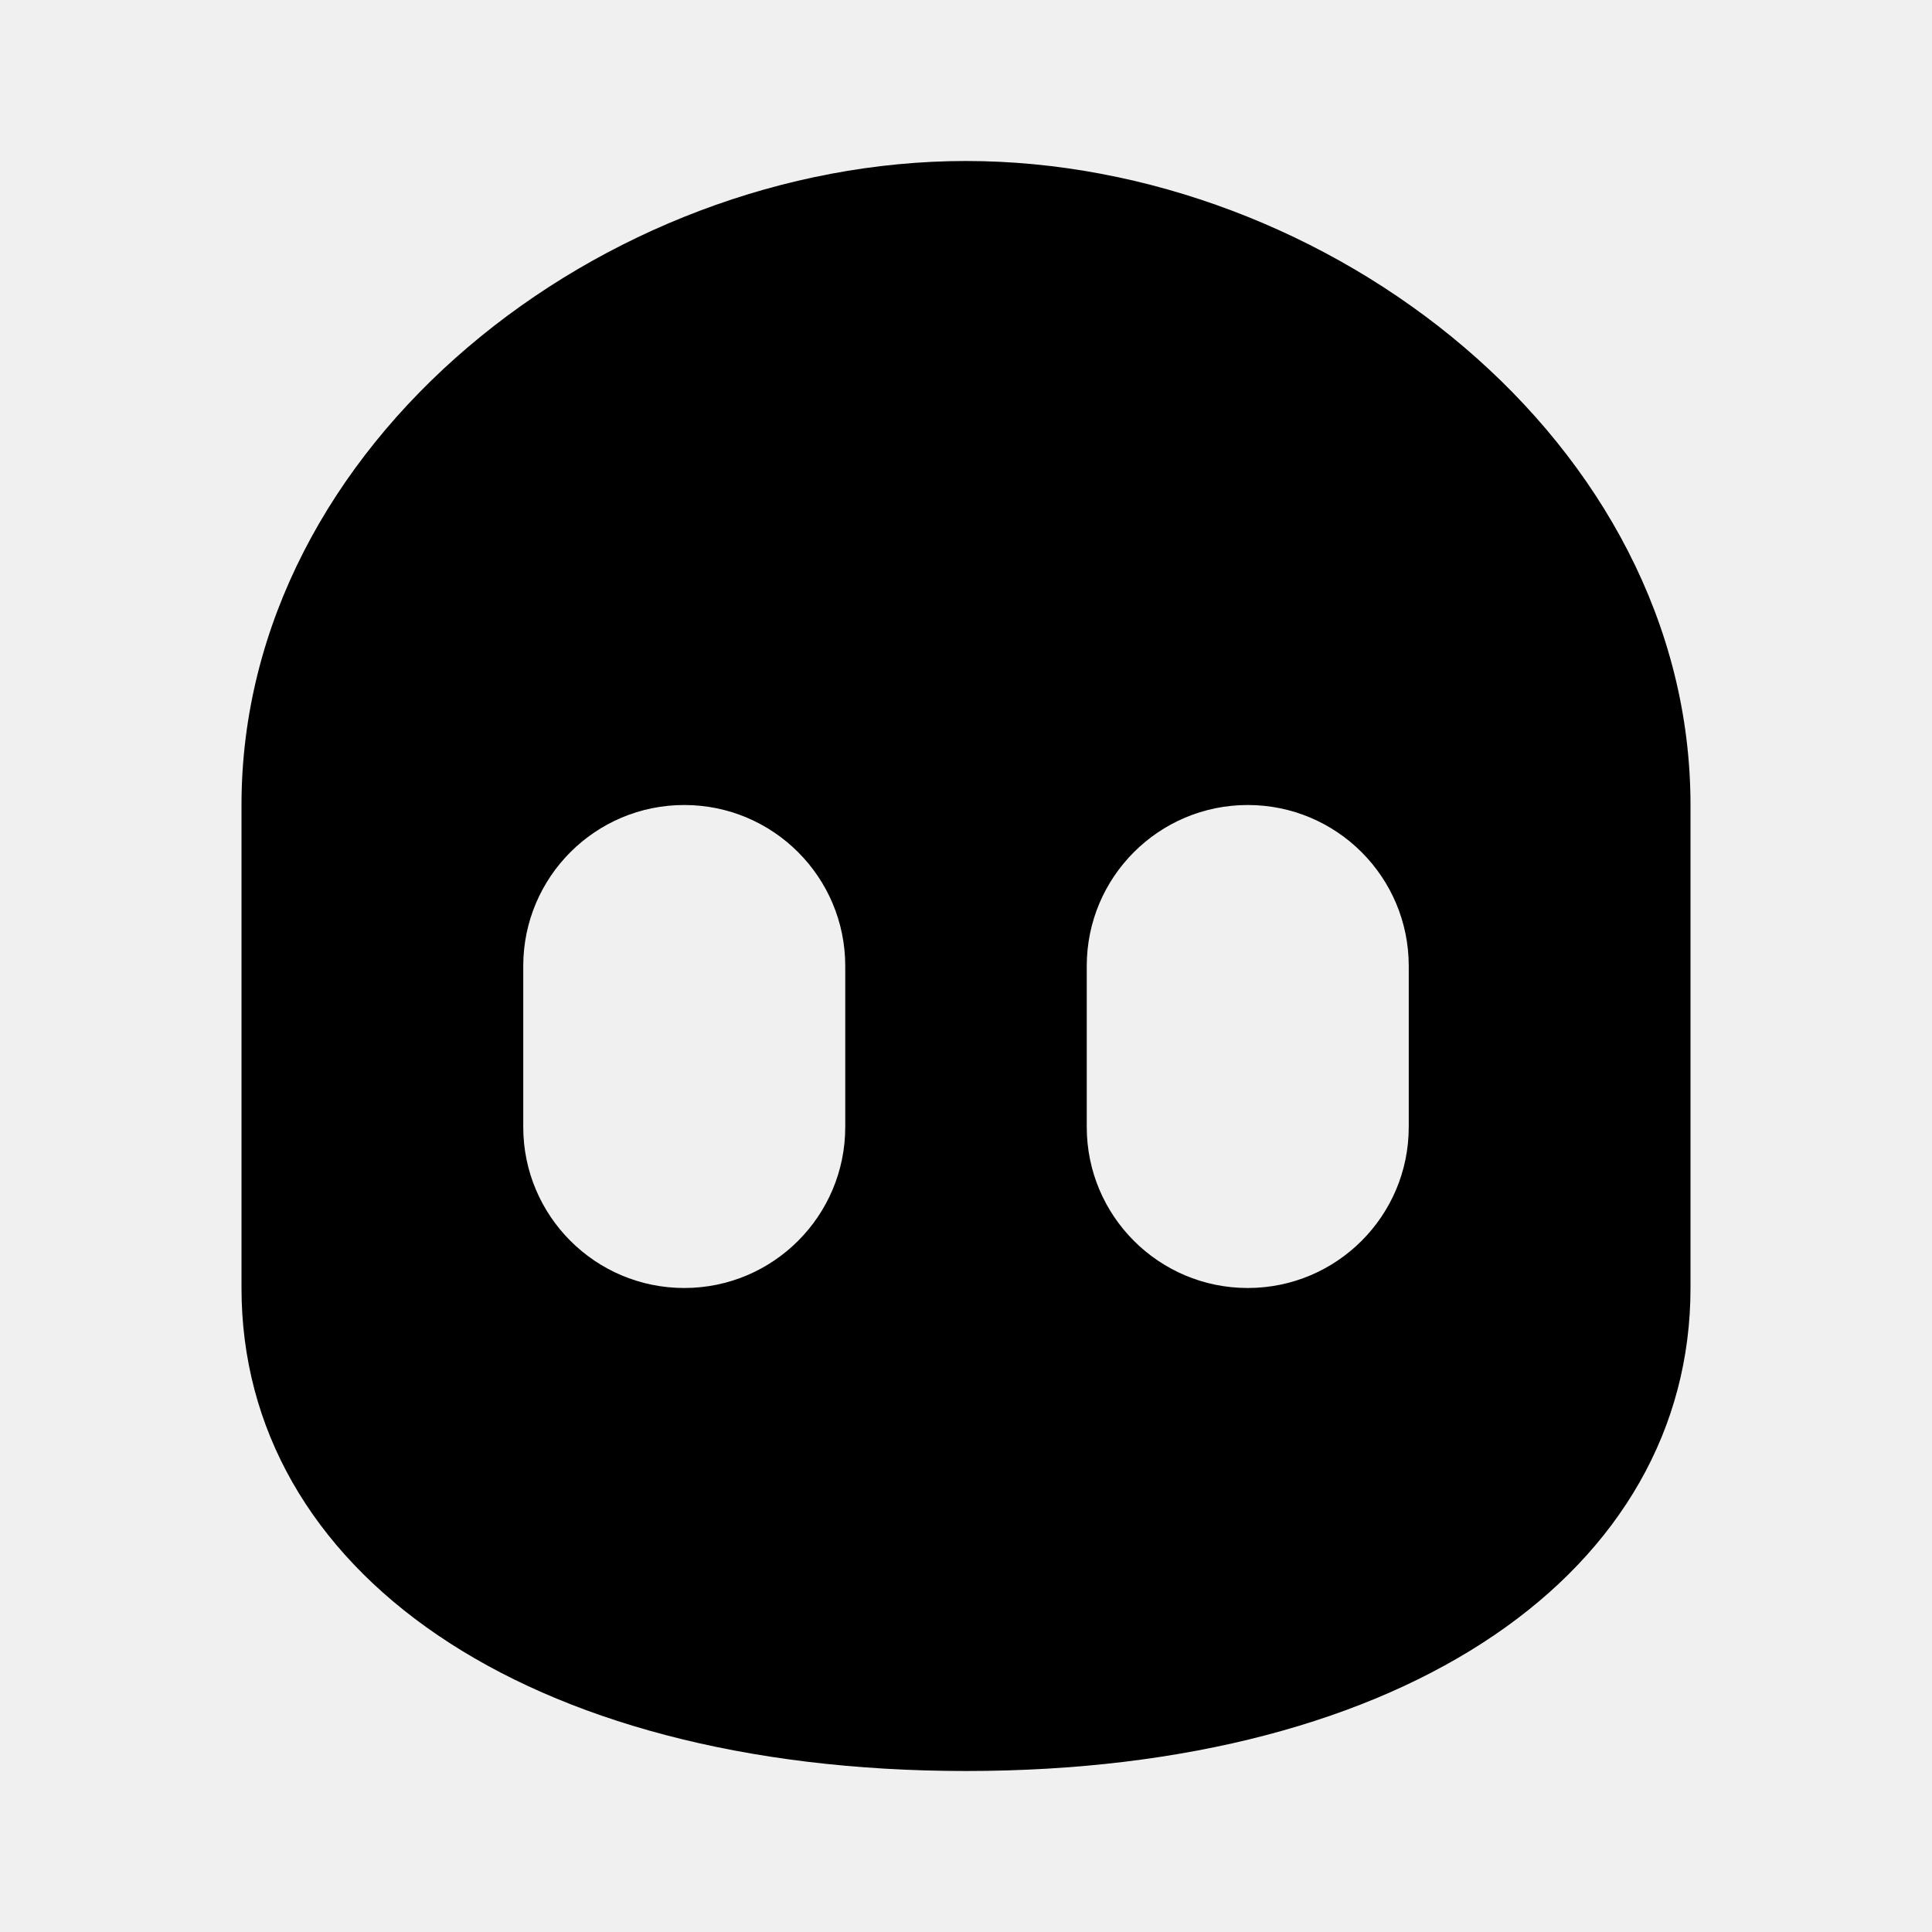
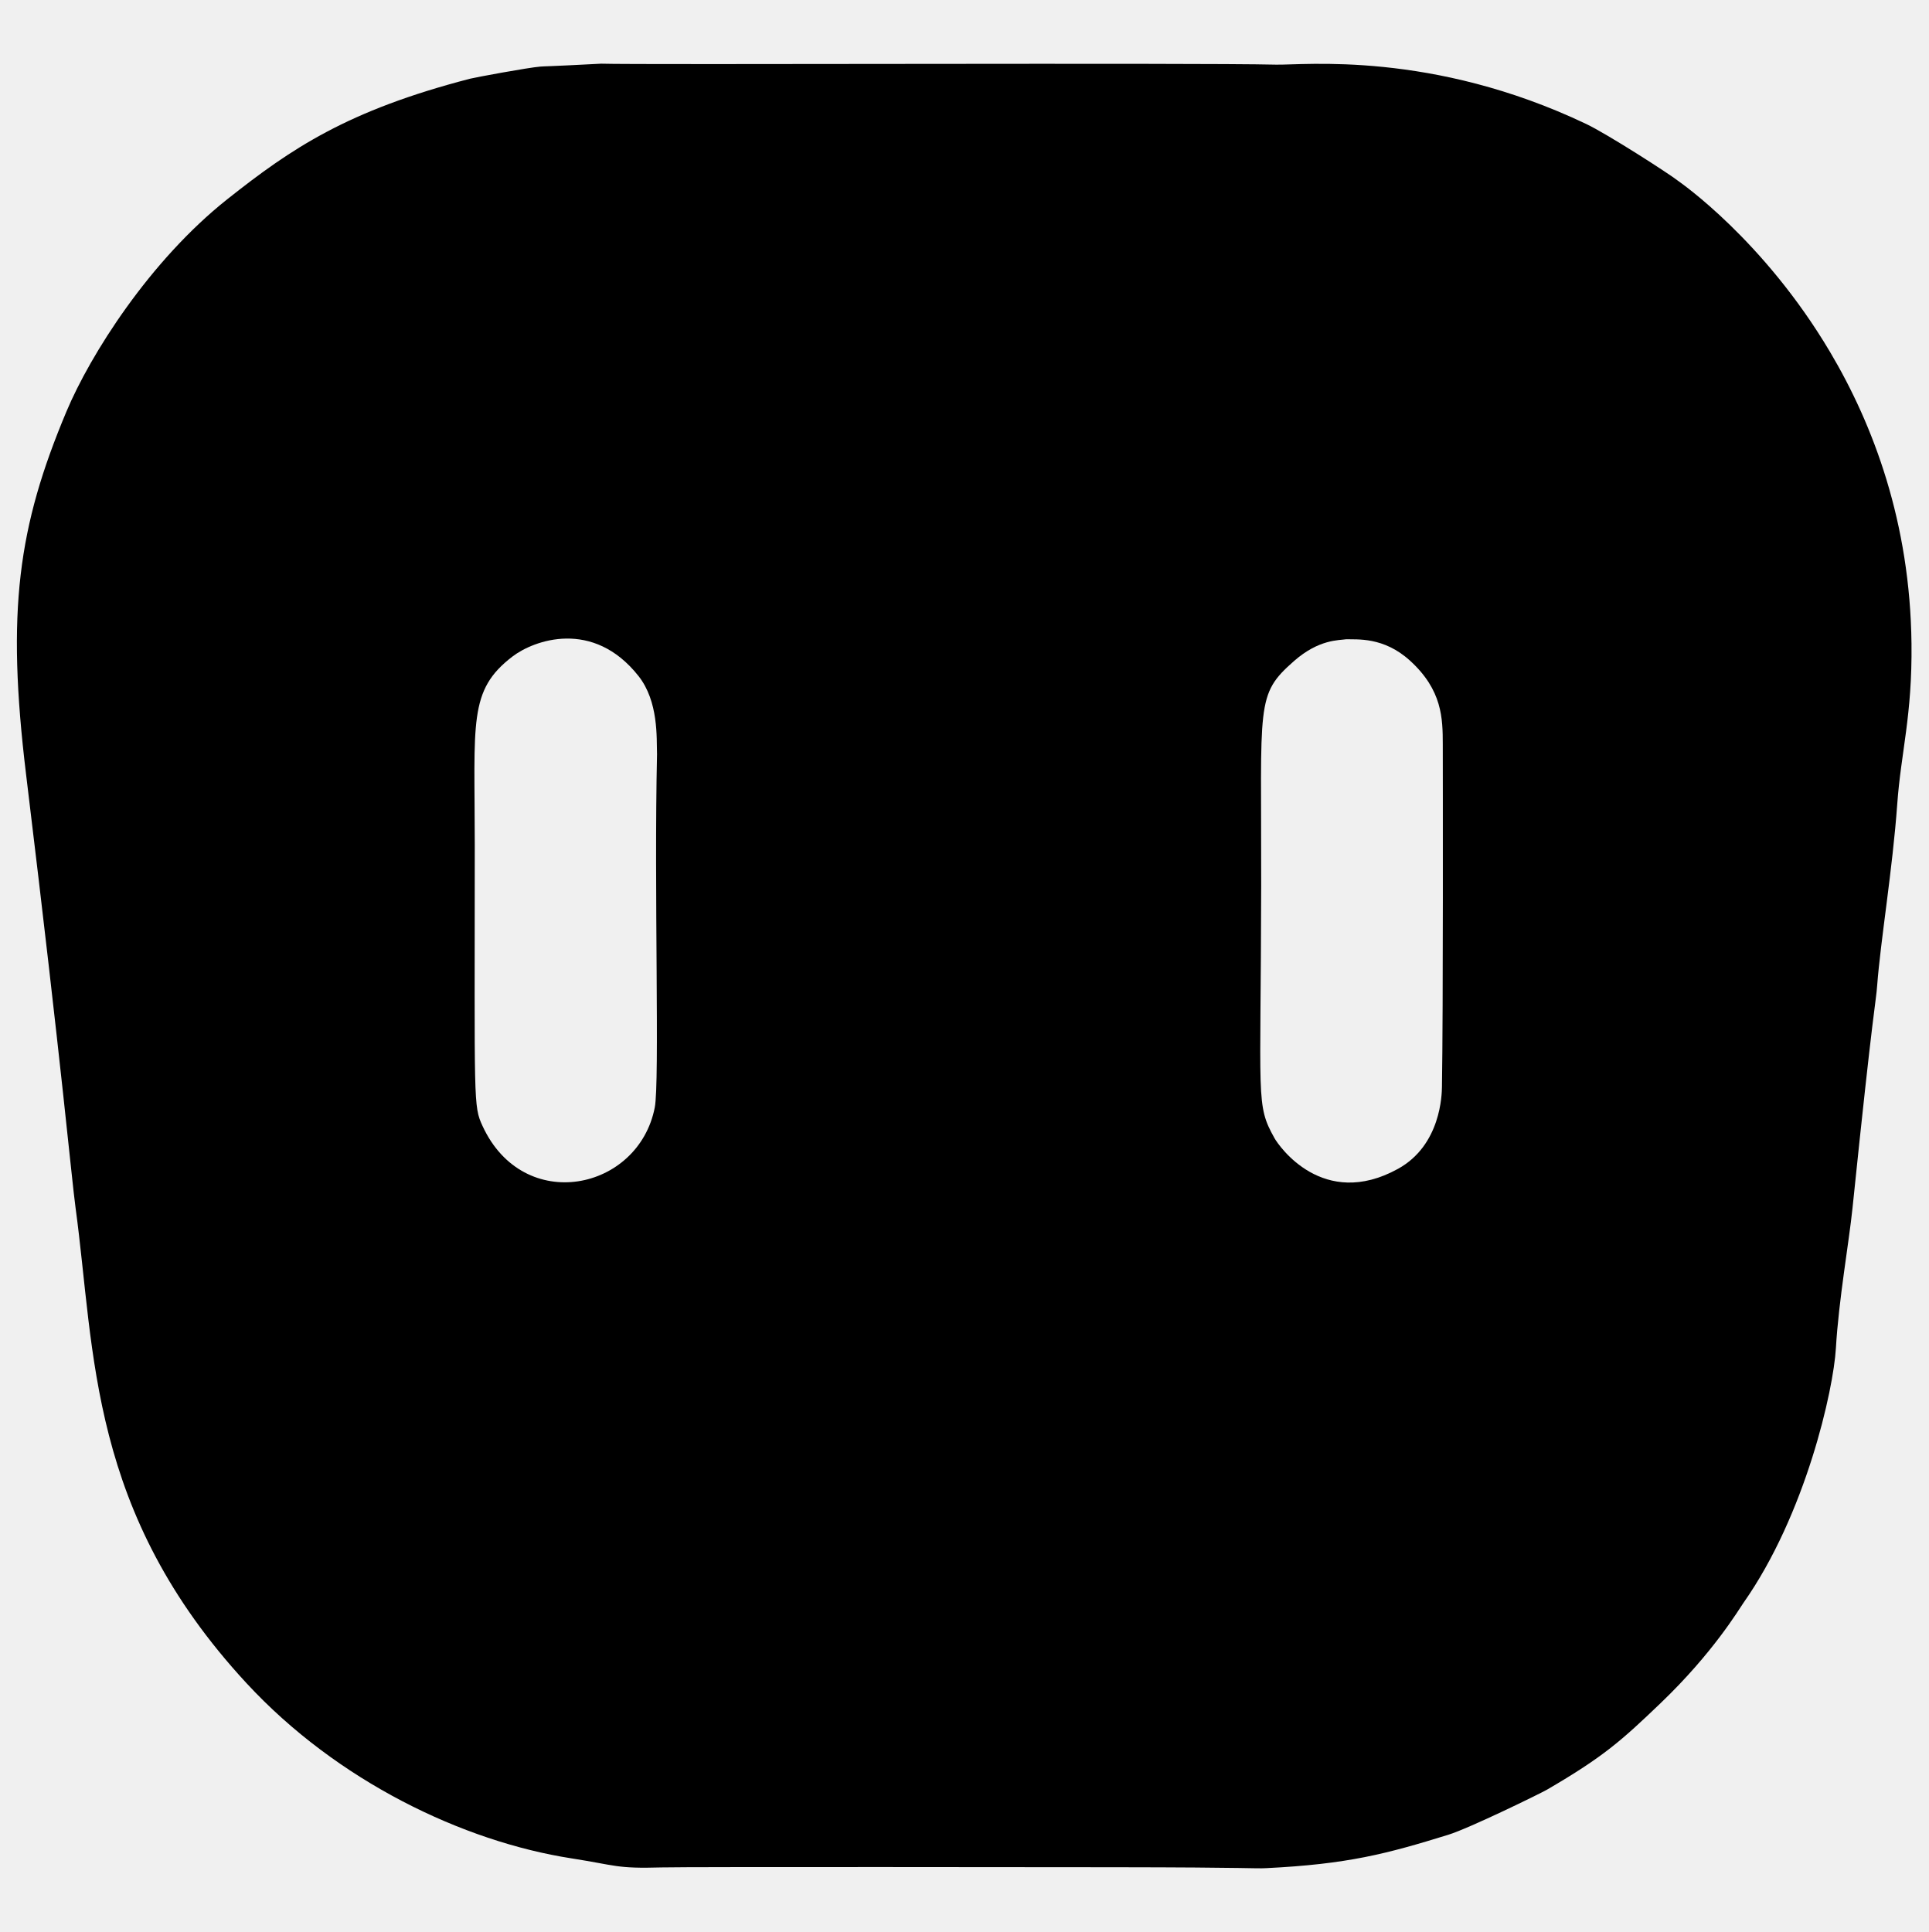
- <svg xmlns="http://www.w3.org/2000/svg" width="24" height="24" viewBox="0 0 24 24">
+ <svg xmlns="http://www.w3.org/2000/svg" width="100%" height="100%" viewBox="0 0 4392 4400" version="1.1" style="fill-rule:evenodd;clip-rule:evenodd;">
  <defs>
-     <mask id="eyes">
-       <rect width="24" height="24" fill="black" />
-       <path d="M12 2C7.5 2 3 5.5 3 10V16C3 19.5 6.5 22 12 22C17.5 22 21 19.5 21 16V10C21 5.5 16.5 2 12 2Z" fill="white" />
-       <rect x="6.5" y="10" width="4" height="6" rx="2" fill="black" />
-       <rect x="13.5" y="10" width="4" height="6" rx="2" fill="black" />
+     <mask id="face">
+       <rect width="4392" height="4400" fill="black" />
+       <path d="M1368.983,145.041c85.902,2.873 1352.068,-2.313 1537.137,2.188c61.857,1.504 354.324,-32.388 706.211,135.122c48.073,22.884 188.031,112.81 209.848,129.963c4.047,3.182 193.633,133.407 345.115,388.703c99.517,167.718 182.588,389.415 185.802,664.532c1.92,164.376 -23.917,246.628 -32.488,366.166c-10.621,148.125 -38.035,310.932 -45.705,412.975c-3.054,40.639 -8.005,40.052 -56.104,506.327c-8.169,79.194 -31.427,209.019 -37.874,319.531c-5.509,94.435 -68.478,378.01 -210.785,580.281c-10.182,14.473 -68.406,113.008 -188.311,227.872c-88.9,85.163 -129.91,122.102 -258.814,197.139c-14.216,8.275 -176.565,87.822 -225.042,102.806c-140.599,43.46 -228.654,66.852 -415.009,75.978c-27.476,1.346 -27.162,-1.761 -343.858,-2.13c-82.597,-0.096 -978.93,-1.139 -1032.463,0.441c-103.729,3.062 -102.812,-4.69 -204.939,-20.579c-246.835,-38.402 -533.818,-175.58 -740.66,-399.38c-360.398,-389.946 -344.115,-752.438 -388.947,-1082.13c-9.474,-69.672 -29.463,-301.849 -112.669,-986.831c-45.296,-372.892 -18.292,-564.476 91.907,-826.843c54.424,-129.576 189.653,-343.473 366.634,-483.708c145.624,-115.388 272.862,-201.648 552.404,-274.187c11.296,-2.931 132.404,-25.418 160.352,-27.65c11.038,-0.882 10.913,0.096 138.258,-6.585Z" fill="white" />
+       <path d="M1496.27,1717.986c-6.923,304.991 6.252,746.096 -5.179,804.375c-37.165,189.484 -298.756,244.521 -392.12,42.144c-21.459,-46.515 -17.866,-48.935 -17.774,-640.08c0.044,-280.407 -15.333,-352.073 86.132,-429.444c48.331,-36.855 182.991,-86.414 286.618,44.454c46.065,58.175 41.131,141.008 42.322,178.551Z" fill="black" />
+       <path d="M3066.079,1455.82c23.548,1.039 84.534,-6.116 144.7,48.531c74.092,67.297 74.793,132.071 74.892,190.715c0.105,62.419 1.027,609.942 -1.872,780.234c-0.289,16.957 -2.261,132.837 -100.31,186.762c-170.659,93.859 -271.359,-52.592 -281.107,-70.054c-43.076,-77.166 -31.021,-82.466 -30.238,-575.851c0.661,-416.426 -13.382,-433.305 74.78,-510.713c56.898,-49.958 102.441,-46.987 119.155,-49.624Z" fill="black" />
    </mask>
  </defs>
-   <rect width="24" height="24" fill="currentColor" mask="url(#eyes)" />
+   <rect width="4392" height="4400" fill="currentColor" mask="url(#face)" />
</svg>
